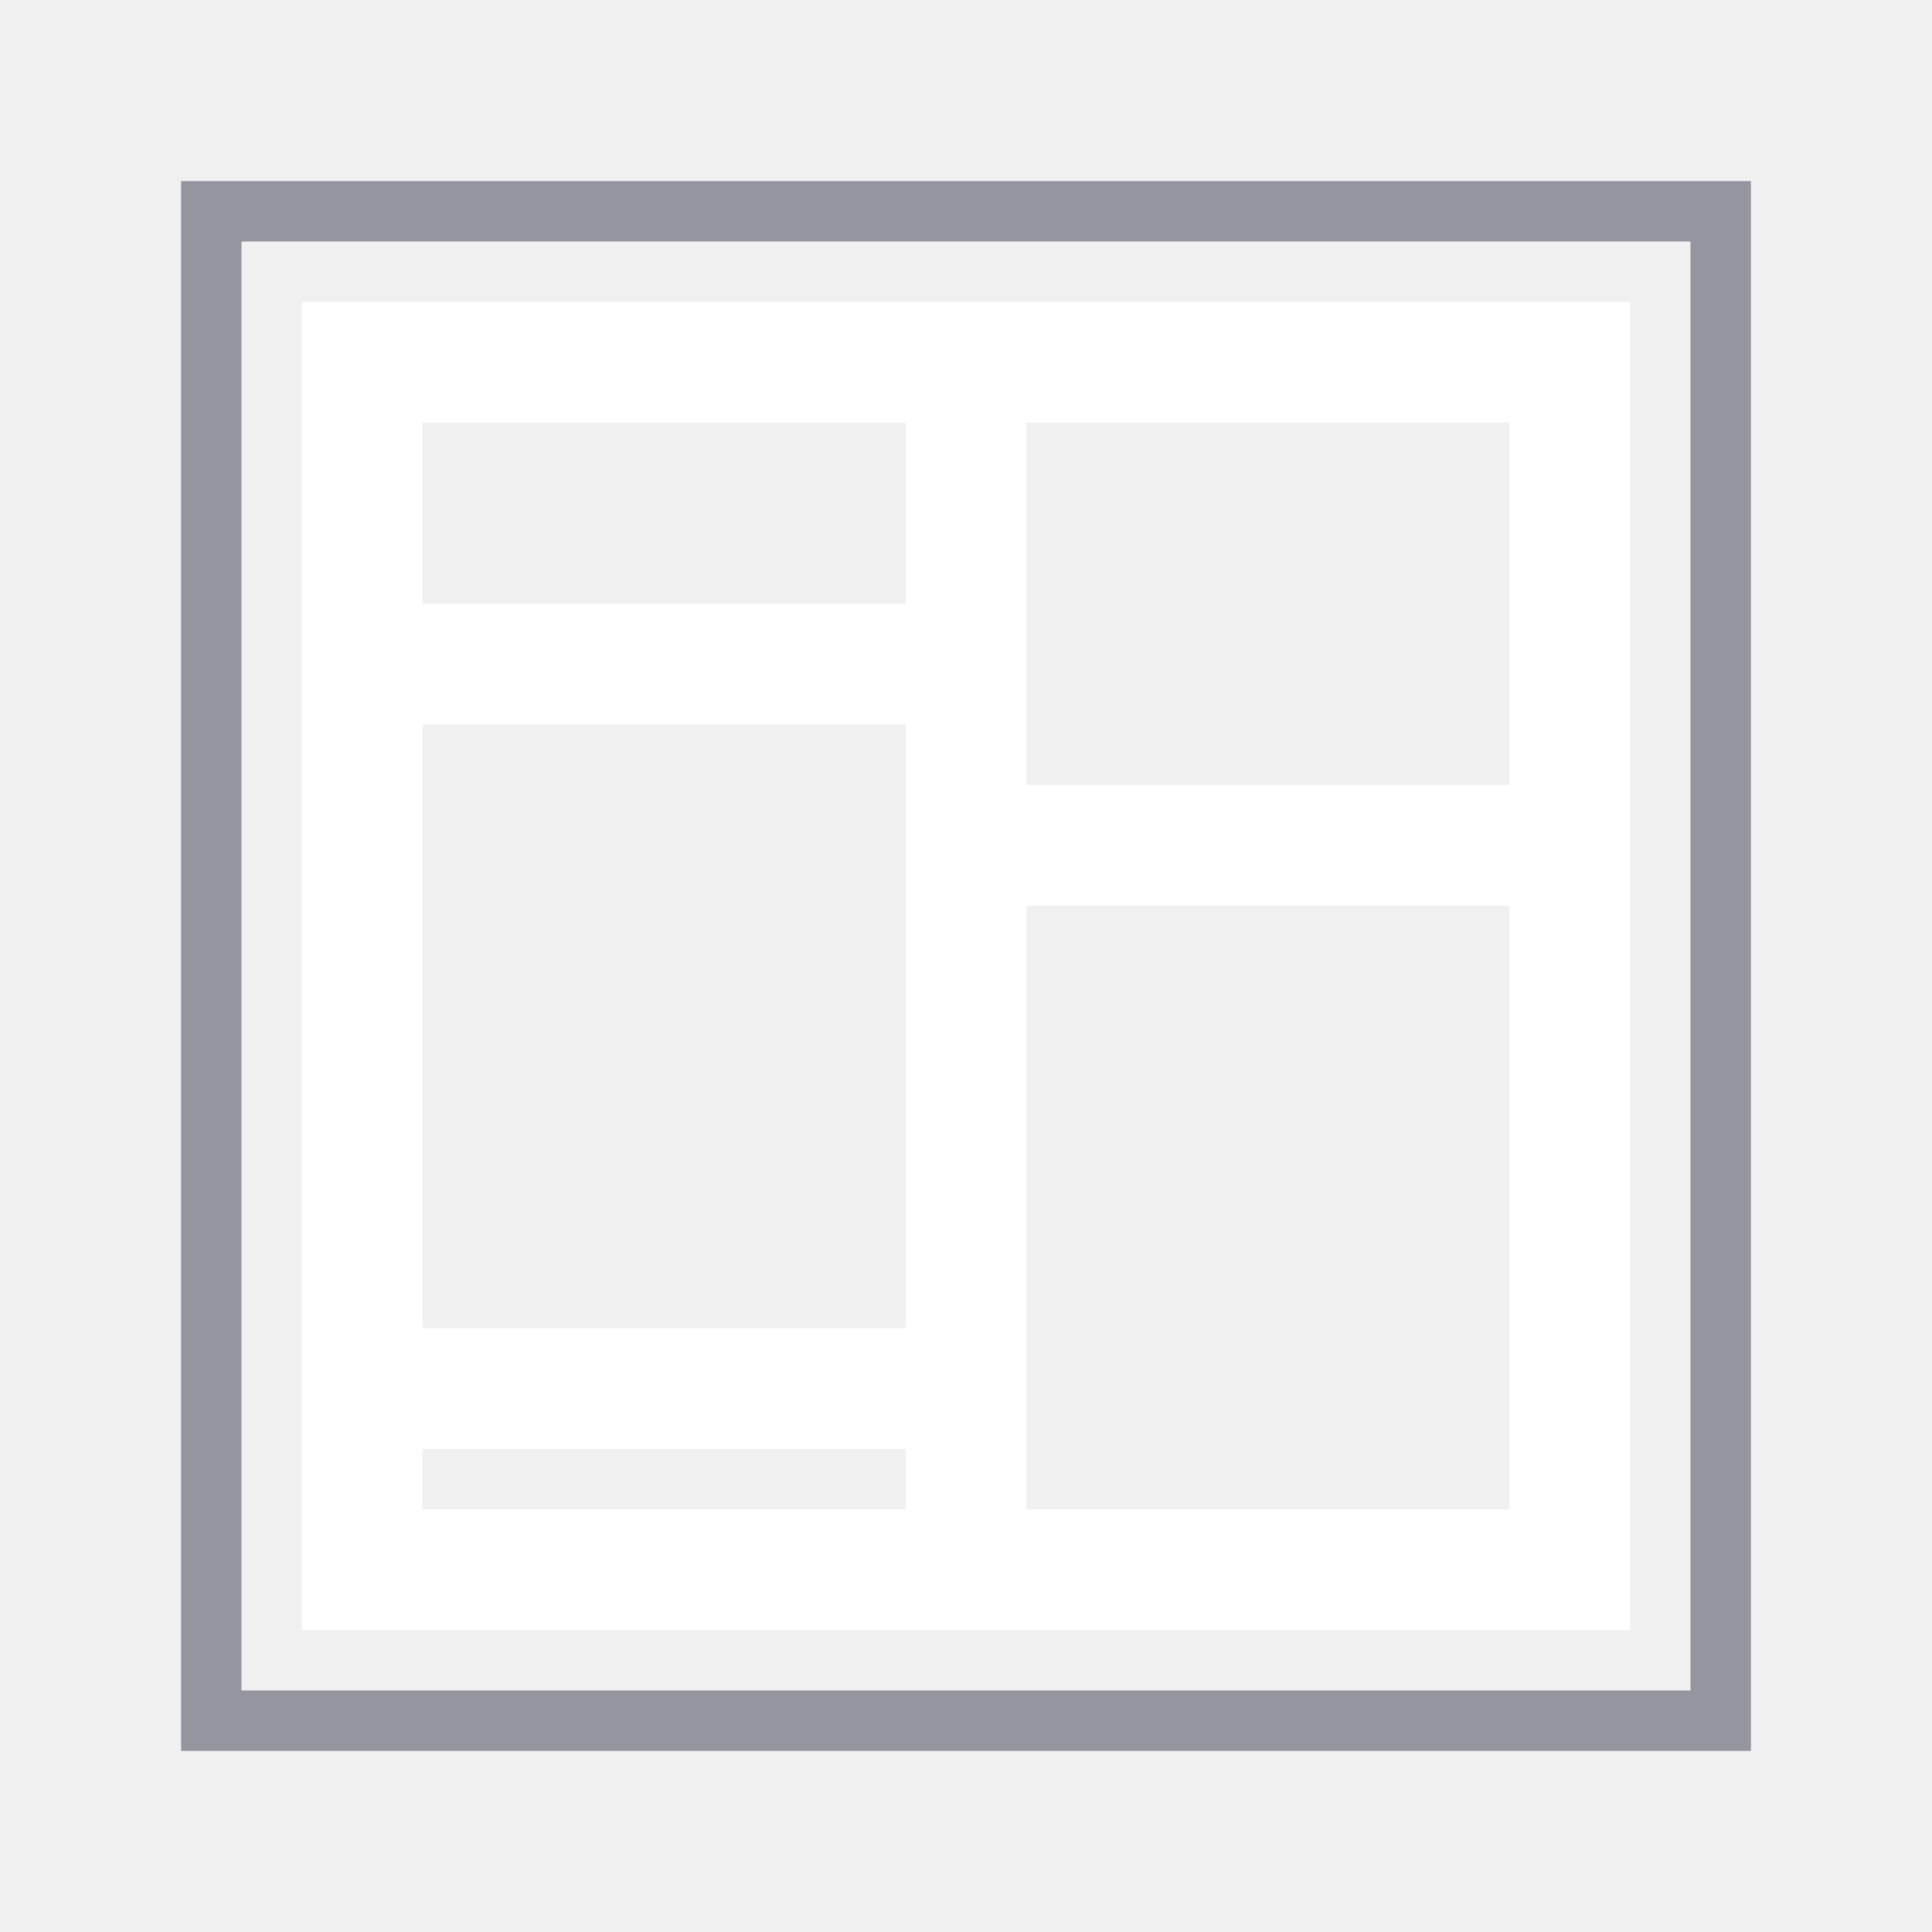
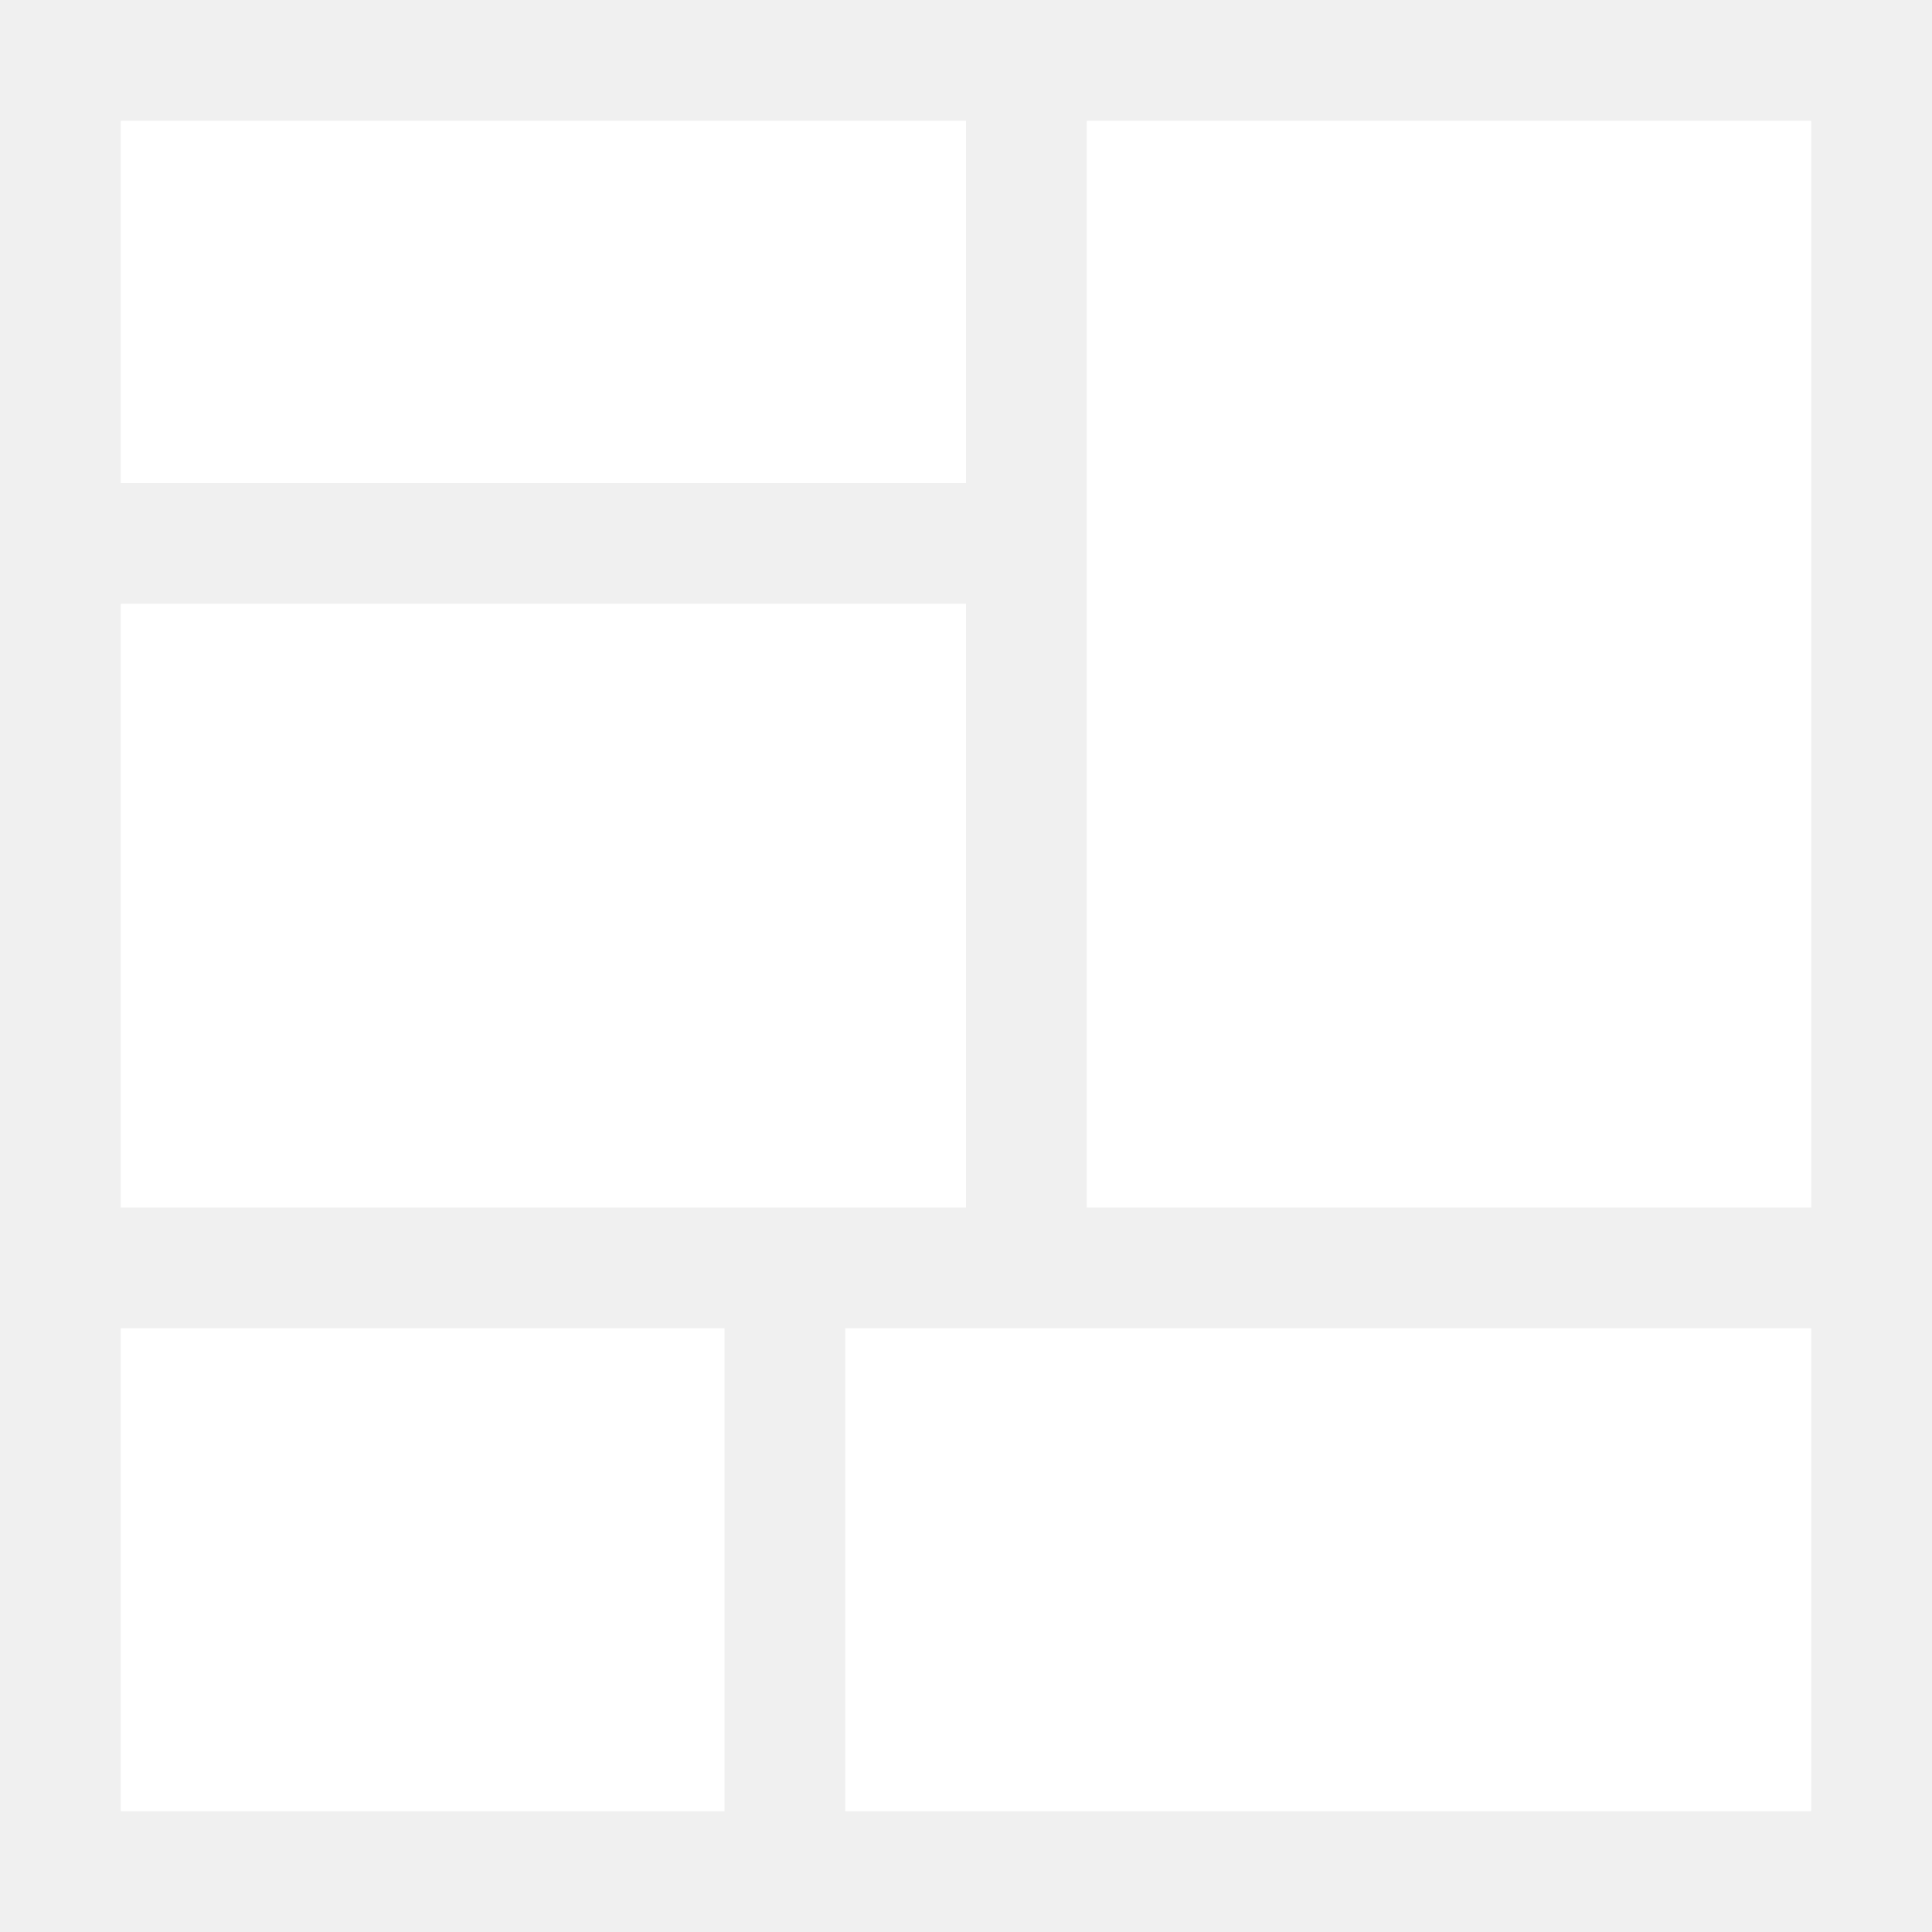
- <svg xmlns="http://www.w3.org/2000/svg" height="32" width="32" version="1.1" id="svg22">
-   <defs id="defs26" />
-   <g transform="translate(-19,-271.3)" id="g20">
-     <g id="g823" transform="translate(2,35.29999)">
-       <path style="fill:#ffffff;fill-rule:evenodd;stroke:none" id="path8" d="m 42,243 h -8 v 6 h 8 v -6 m -8,8 v 10 h 8 v -10 h -8 m -10,9 v 1 h 8 v -1 h -8 m 8,-2 v -10 h -8 v 10 h 8 m -8,-12 h 8 v -3 h -8 v 3 m 20,17 H 22 v -22 h 22 v 22" />
-       <path style="fill:#9595a0;fill-rule:evenodd;stroke:none" id="path12" d="m 20,239 h 26 v 26 H 20 v -26 m 25,1 H 21 v 24 h 24 v -24" />
-     </g>
-     <path d="m 55.1,303.2 v 0.1 H 55 v -0.1 h 0.1" id="path16" style="fill:#000000;fill-opacity:0.42;fill-rule:evenodd;stroke:none" />
-   </g>
+ <svg xmlns="http://www.w3.org/2000/svg" height="16" viewBox="0 0 12 12" width="16" version="1.1" id="svg4">
+   <defs id="defs8" />
+   <path d="M 0.75,3 H 6 V 0.75 H 0.75 Z m 0,4.5 H 6 V 3.75 H 0.75 Z M 4.5,8.25 H 0.75 v 3 H 4.5 Z m 6.75,0 h -6 v 3 h 6 z m 0,-7.5 H 6.75 V 7.5 h 4.5 z" id="path2" style="fill:#ffffff;fill-opacity:1;stroke-width:0.021" />
</svg>
